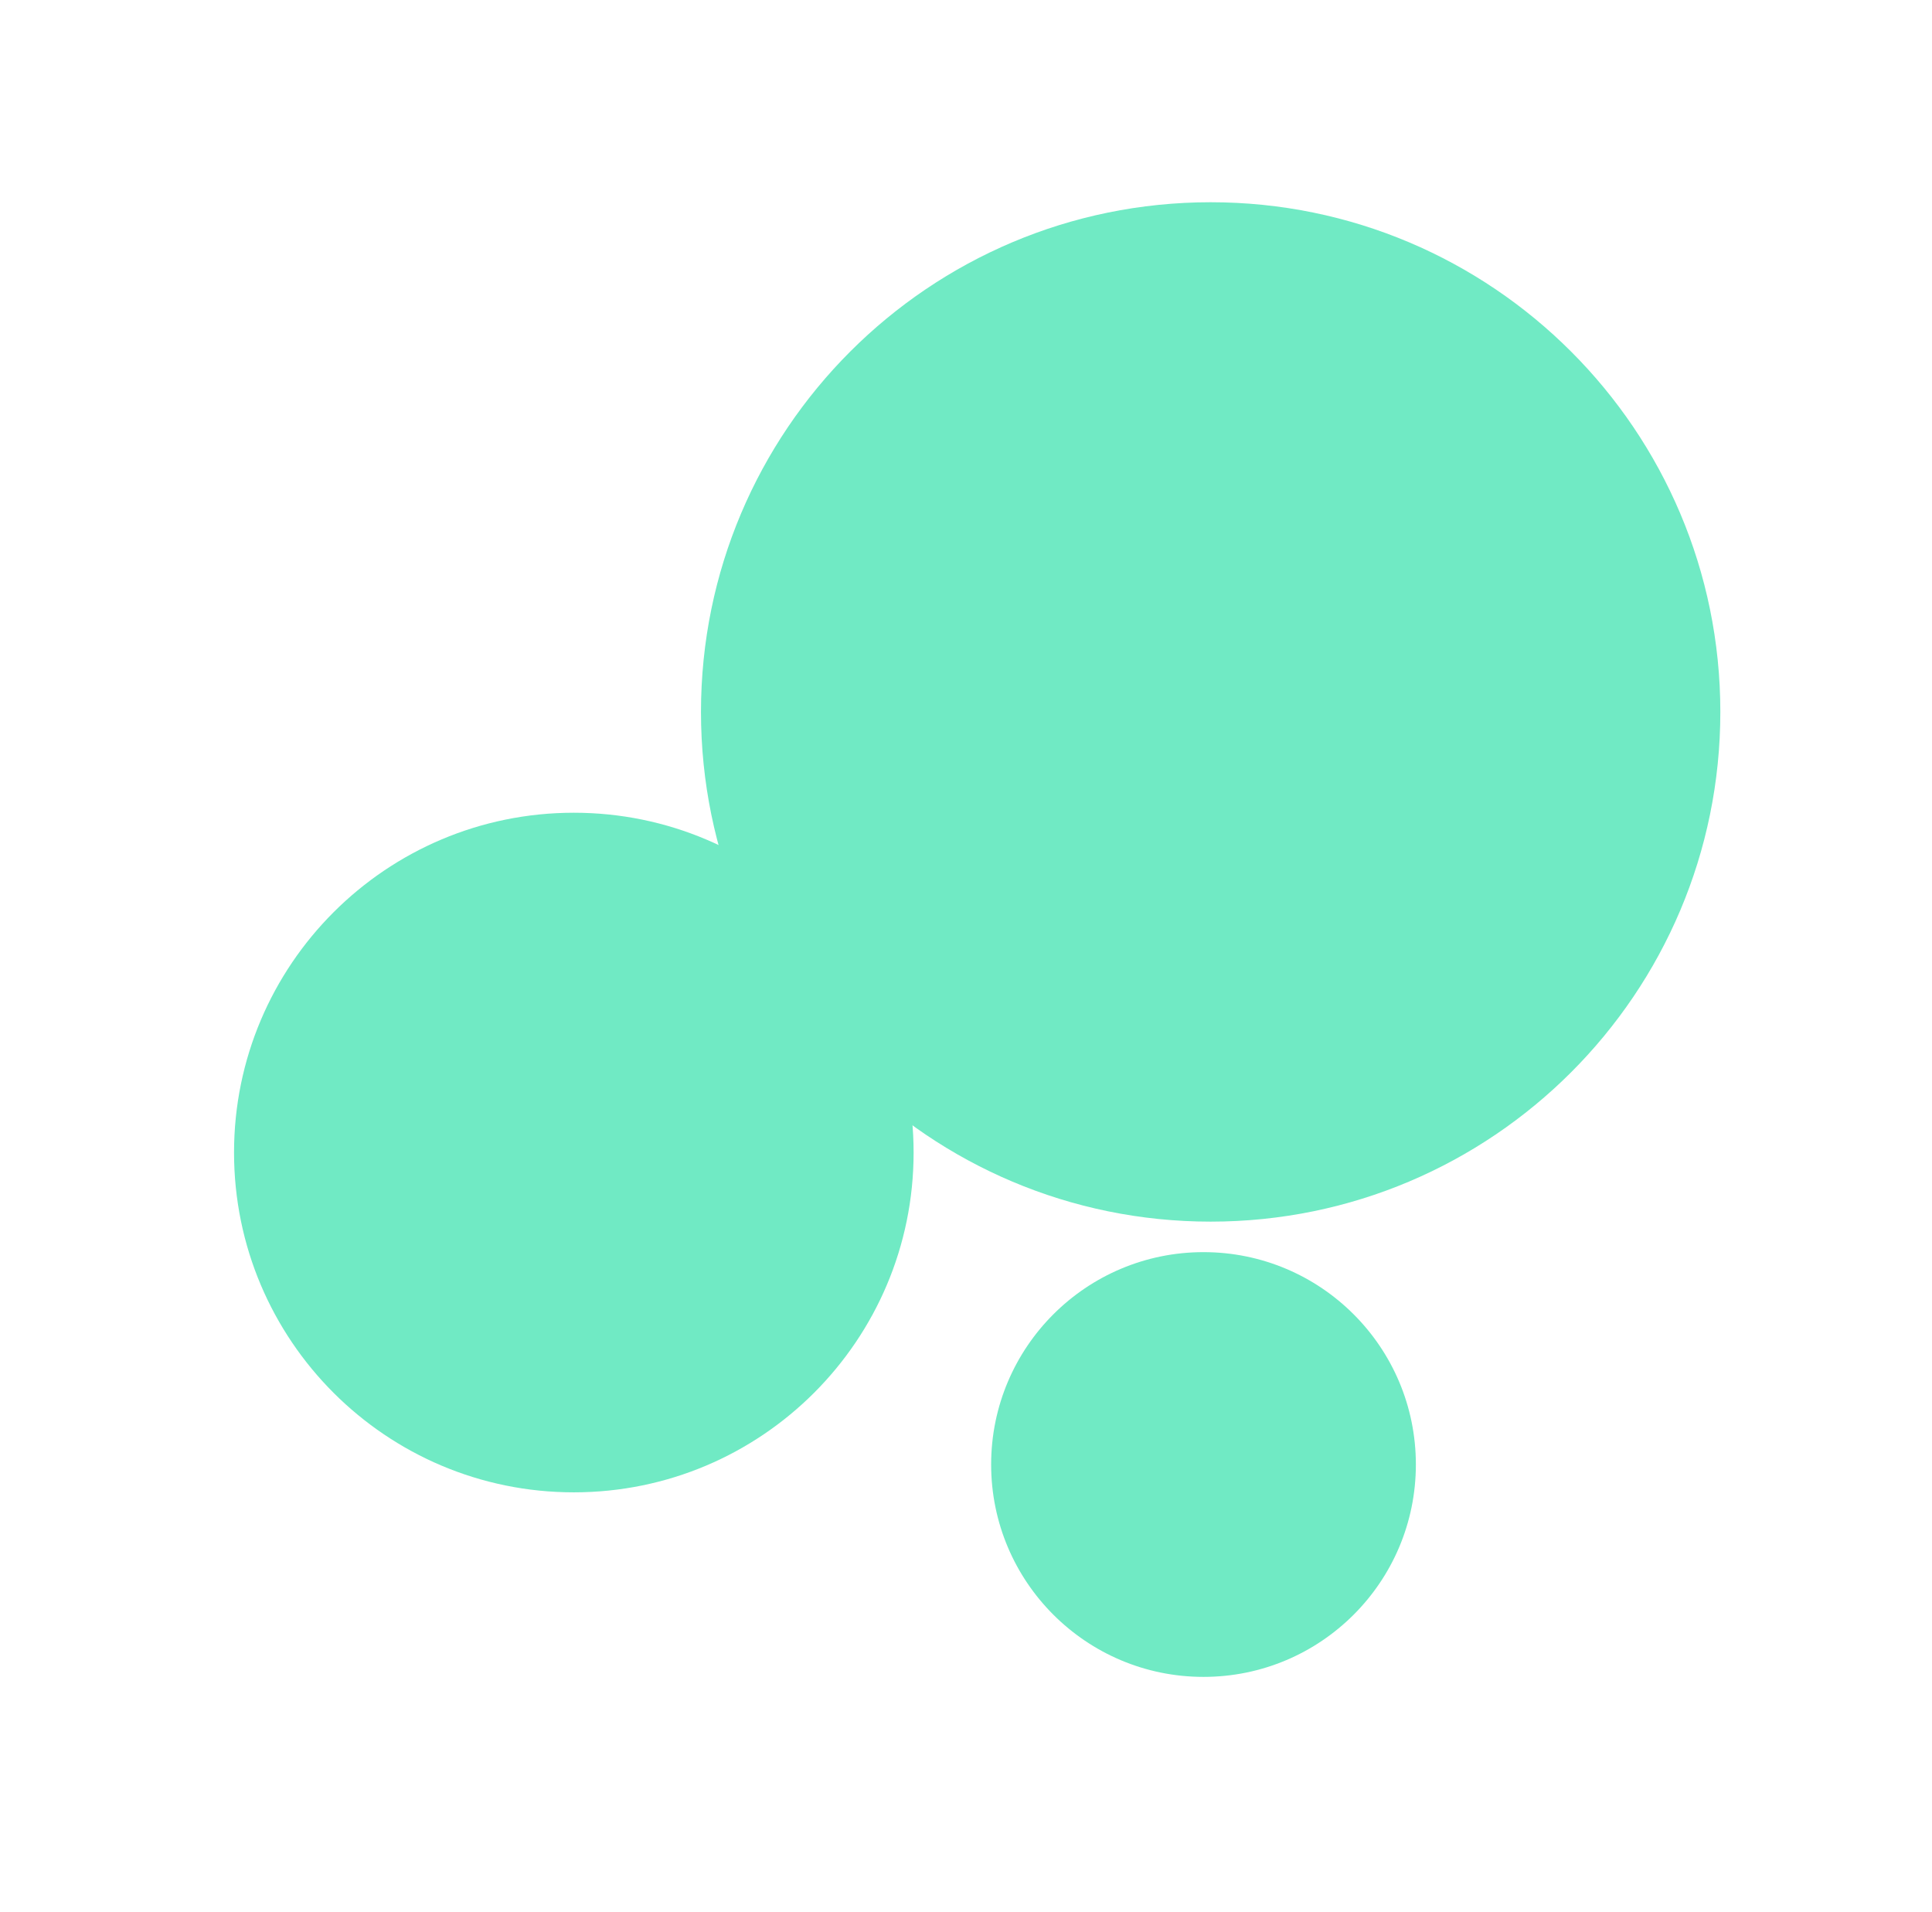
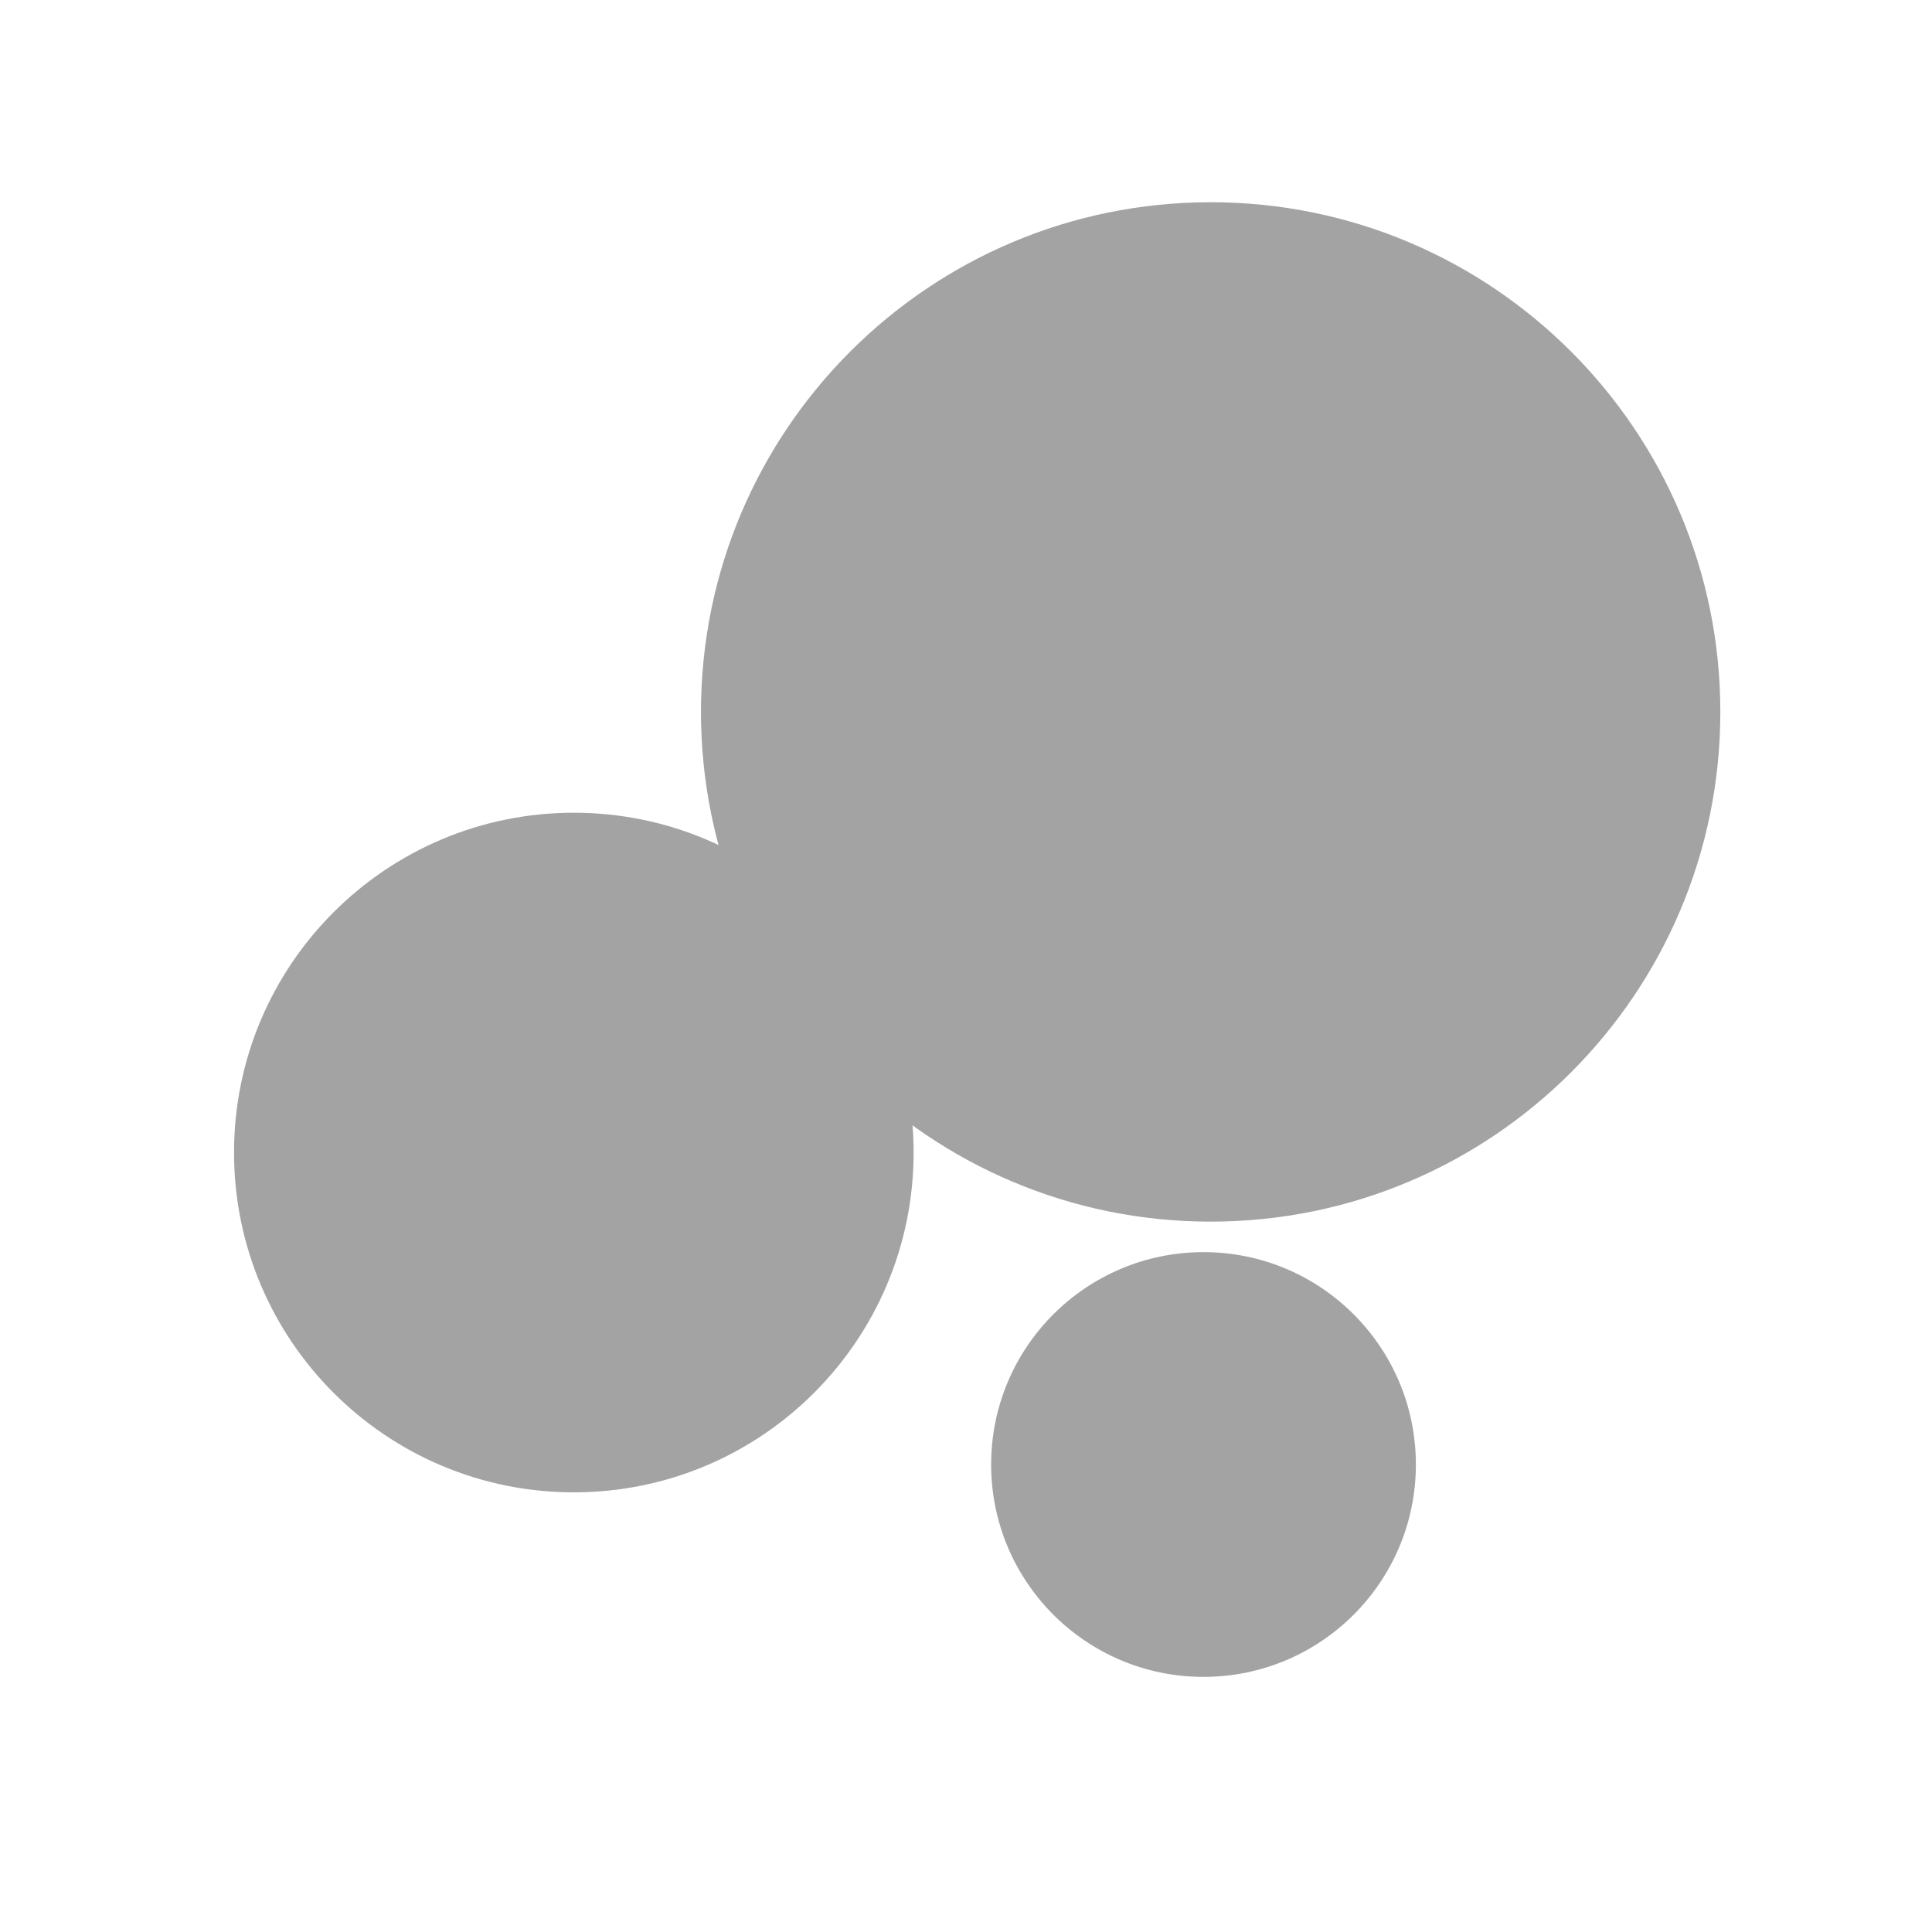
<svg xmlns="http://www.w3.org/2000/svg" width="2865" height="2835" viewBox="0 0 2865 2835">
  <defs>
    <clipPath id="b">
      <rect width="2865" height="2835" />
    </clipPath>
  </defs>
  <g id="a" clip-path="url(#b)">
    <g transform="translate(-138 -153)">
      <path d="M0,0H3142V3142H0Z" fill="none" />
-       <circle cx="503.872" cy="503.872" r="503.872" transform="translate(485.058 1358.163)" fill="#70eac4" />
-       <circle cx="314.92" cy="314.92" r="314.92" transform="translate(1607.783 2009.728)" fill="#70eac4" />
-       <circle cx="755.808" cy="755.808" r="755.808" transform="translate(1177.5 452.885)" fill="#70eac4" />
+       <circle cx="503.872" cy="503.872" r="503.872" transform="translate(485.058 1358.163)" fill="#a3a3a3" />
+       <circle cx="314.92" cy="314.92" r="314.92" transform="translate(1607.783 2009.728)" fill="#a3a3a3" />
+       <circle cx="755.808" cy="755.808" r="755.808" transform="translate(1177.5 452.885)" fill="#a3a3a3" />
    </g>
  </g>
</svg>
